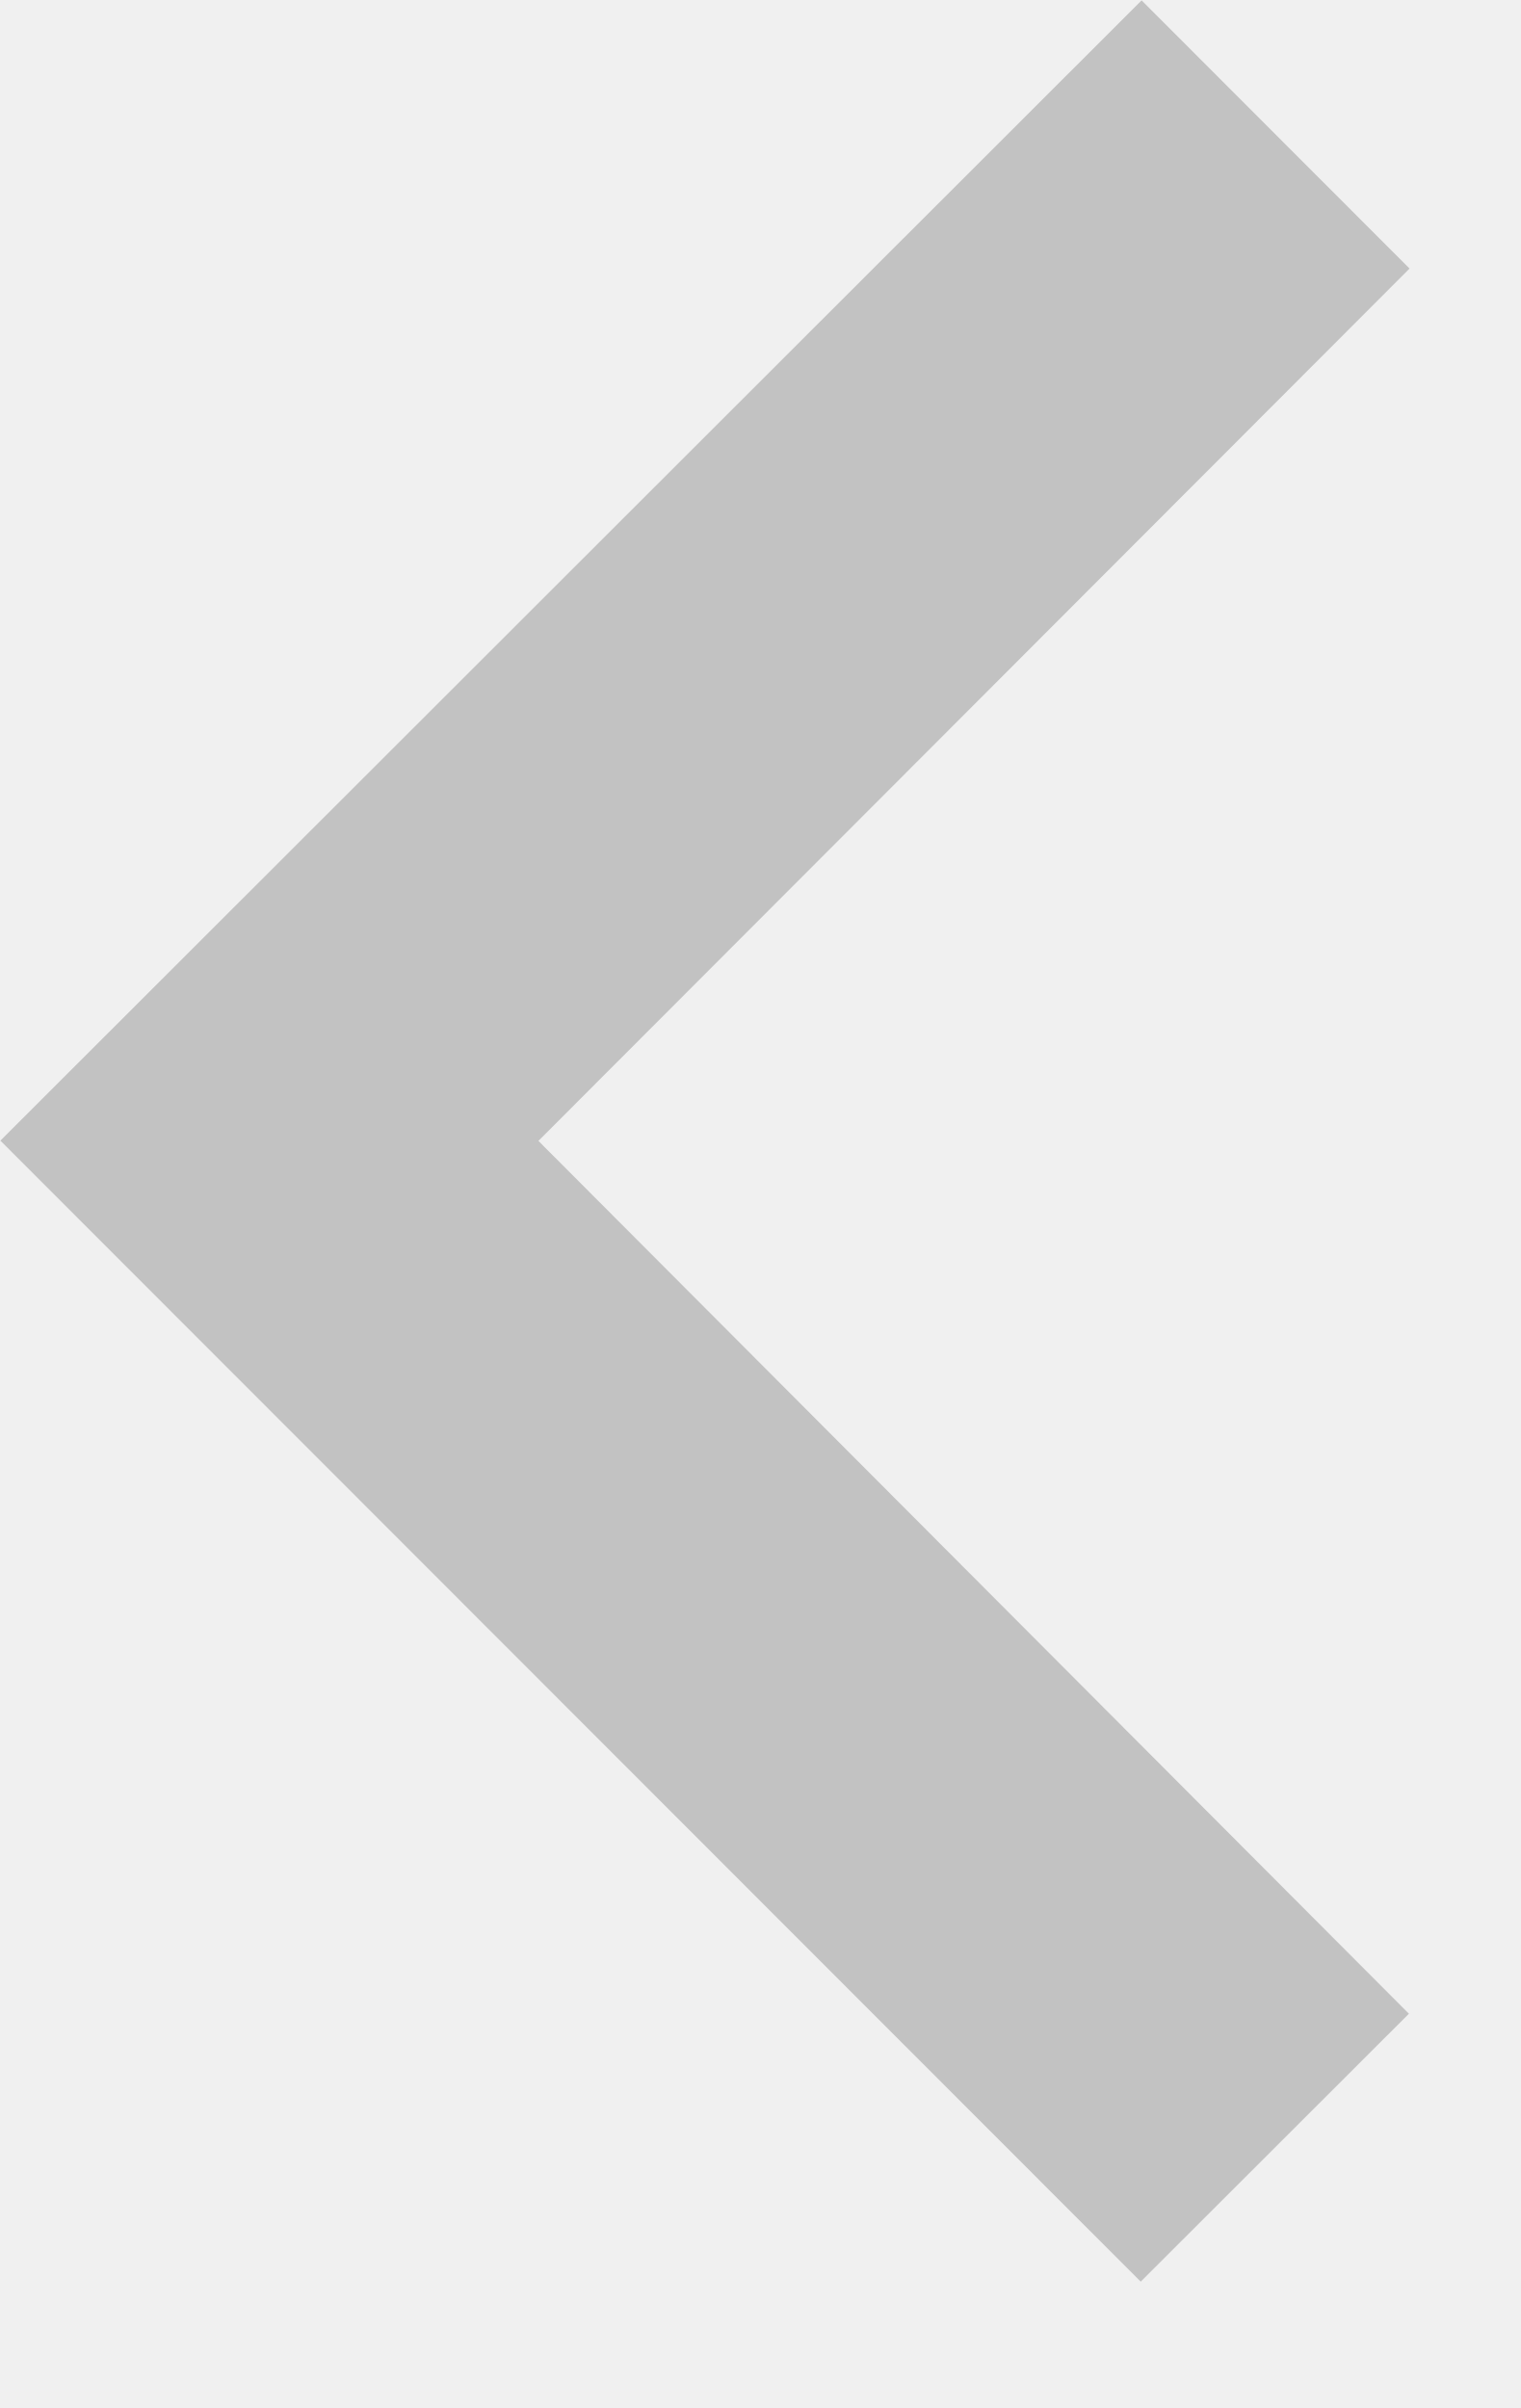
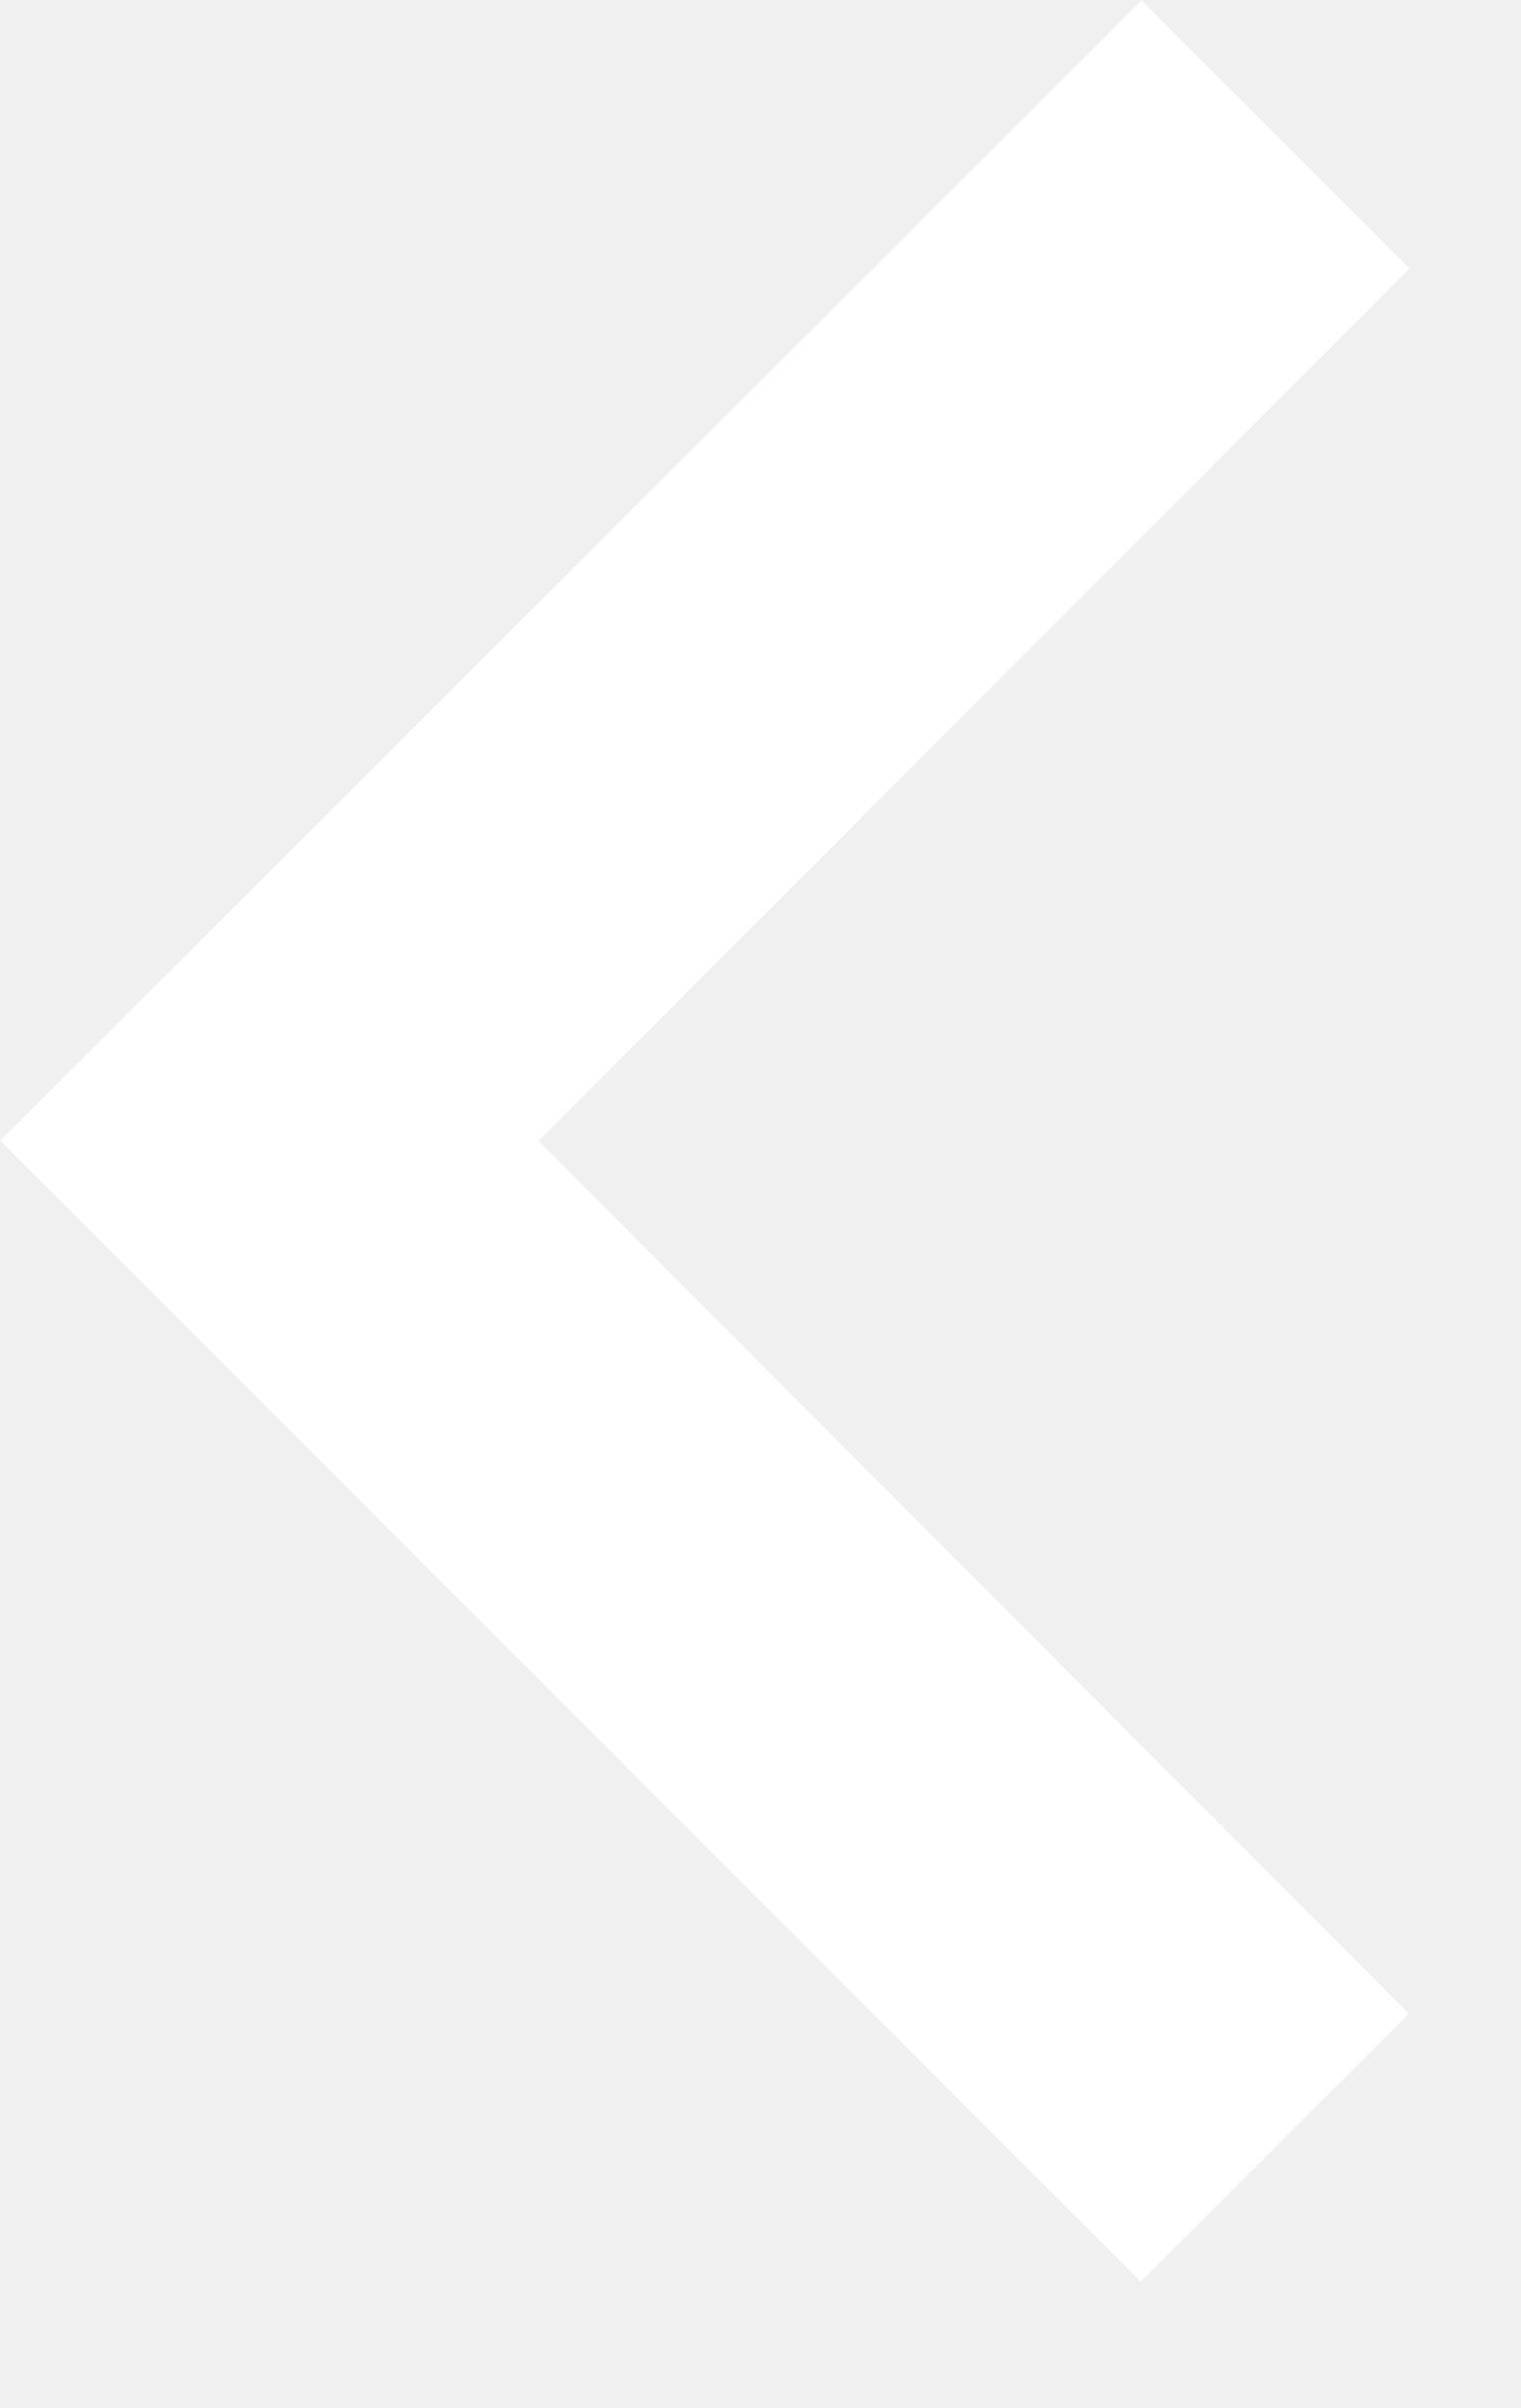
<svg xmlns="http://www.w3.org/2000/svg" width="12" height="19" viewBox="0 0 12 19" fill="none">
-   <path d="M9 18.003L11.116 15.889L4.248 9.002L11.121 2.119L9.007 0.003L0.003 9L9 18.003Z" fill="#C2C2C2" />
+   <path d="M9 18.003L11.116 15.889L4.248 9.002L11.121 2.119L9.007 0.003L0.003 9L9 18.003Z" fill="#fff" />
</svg>
